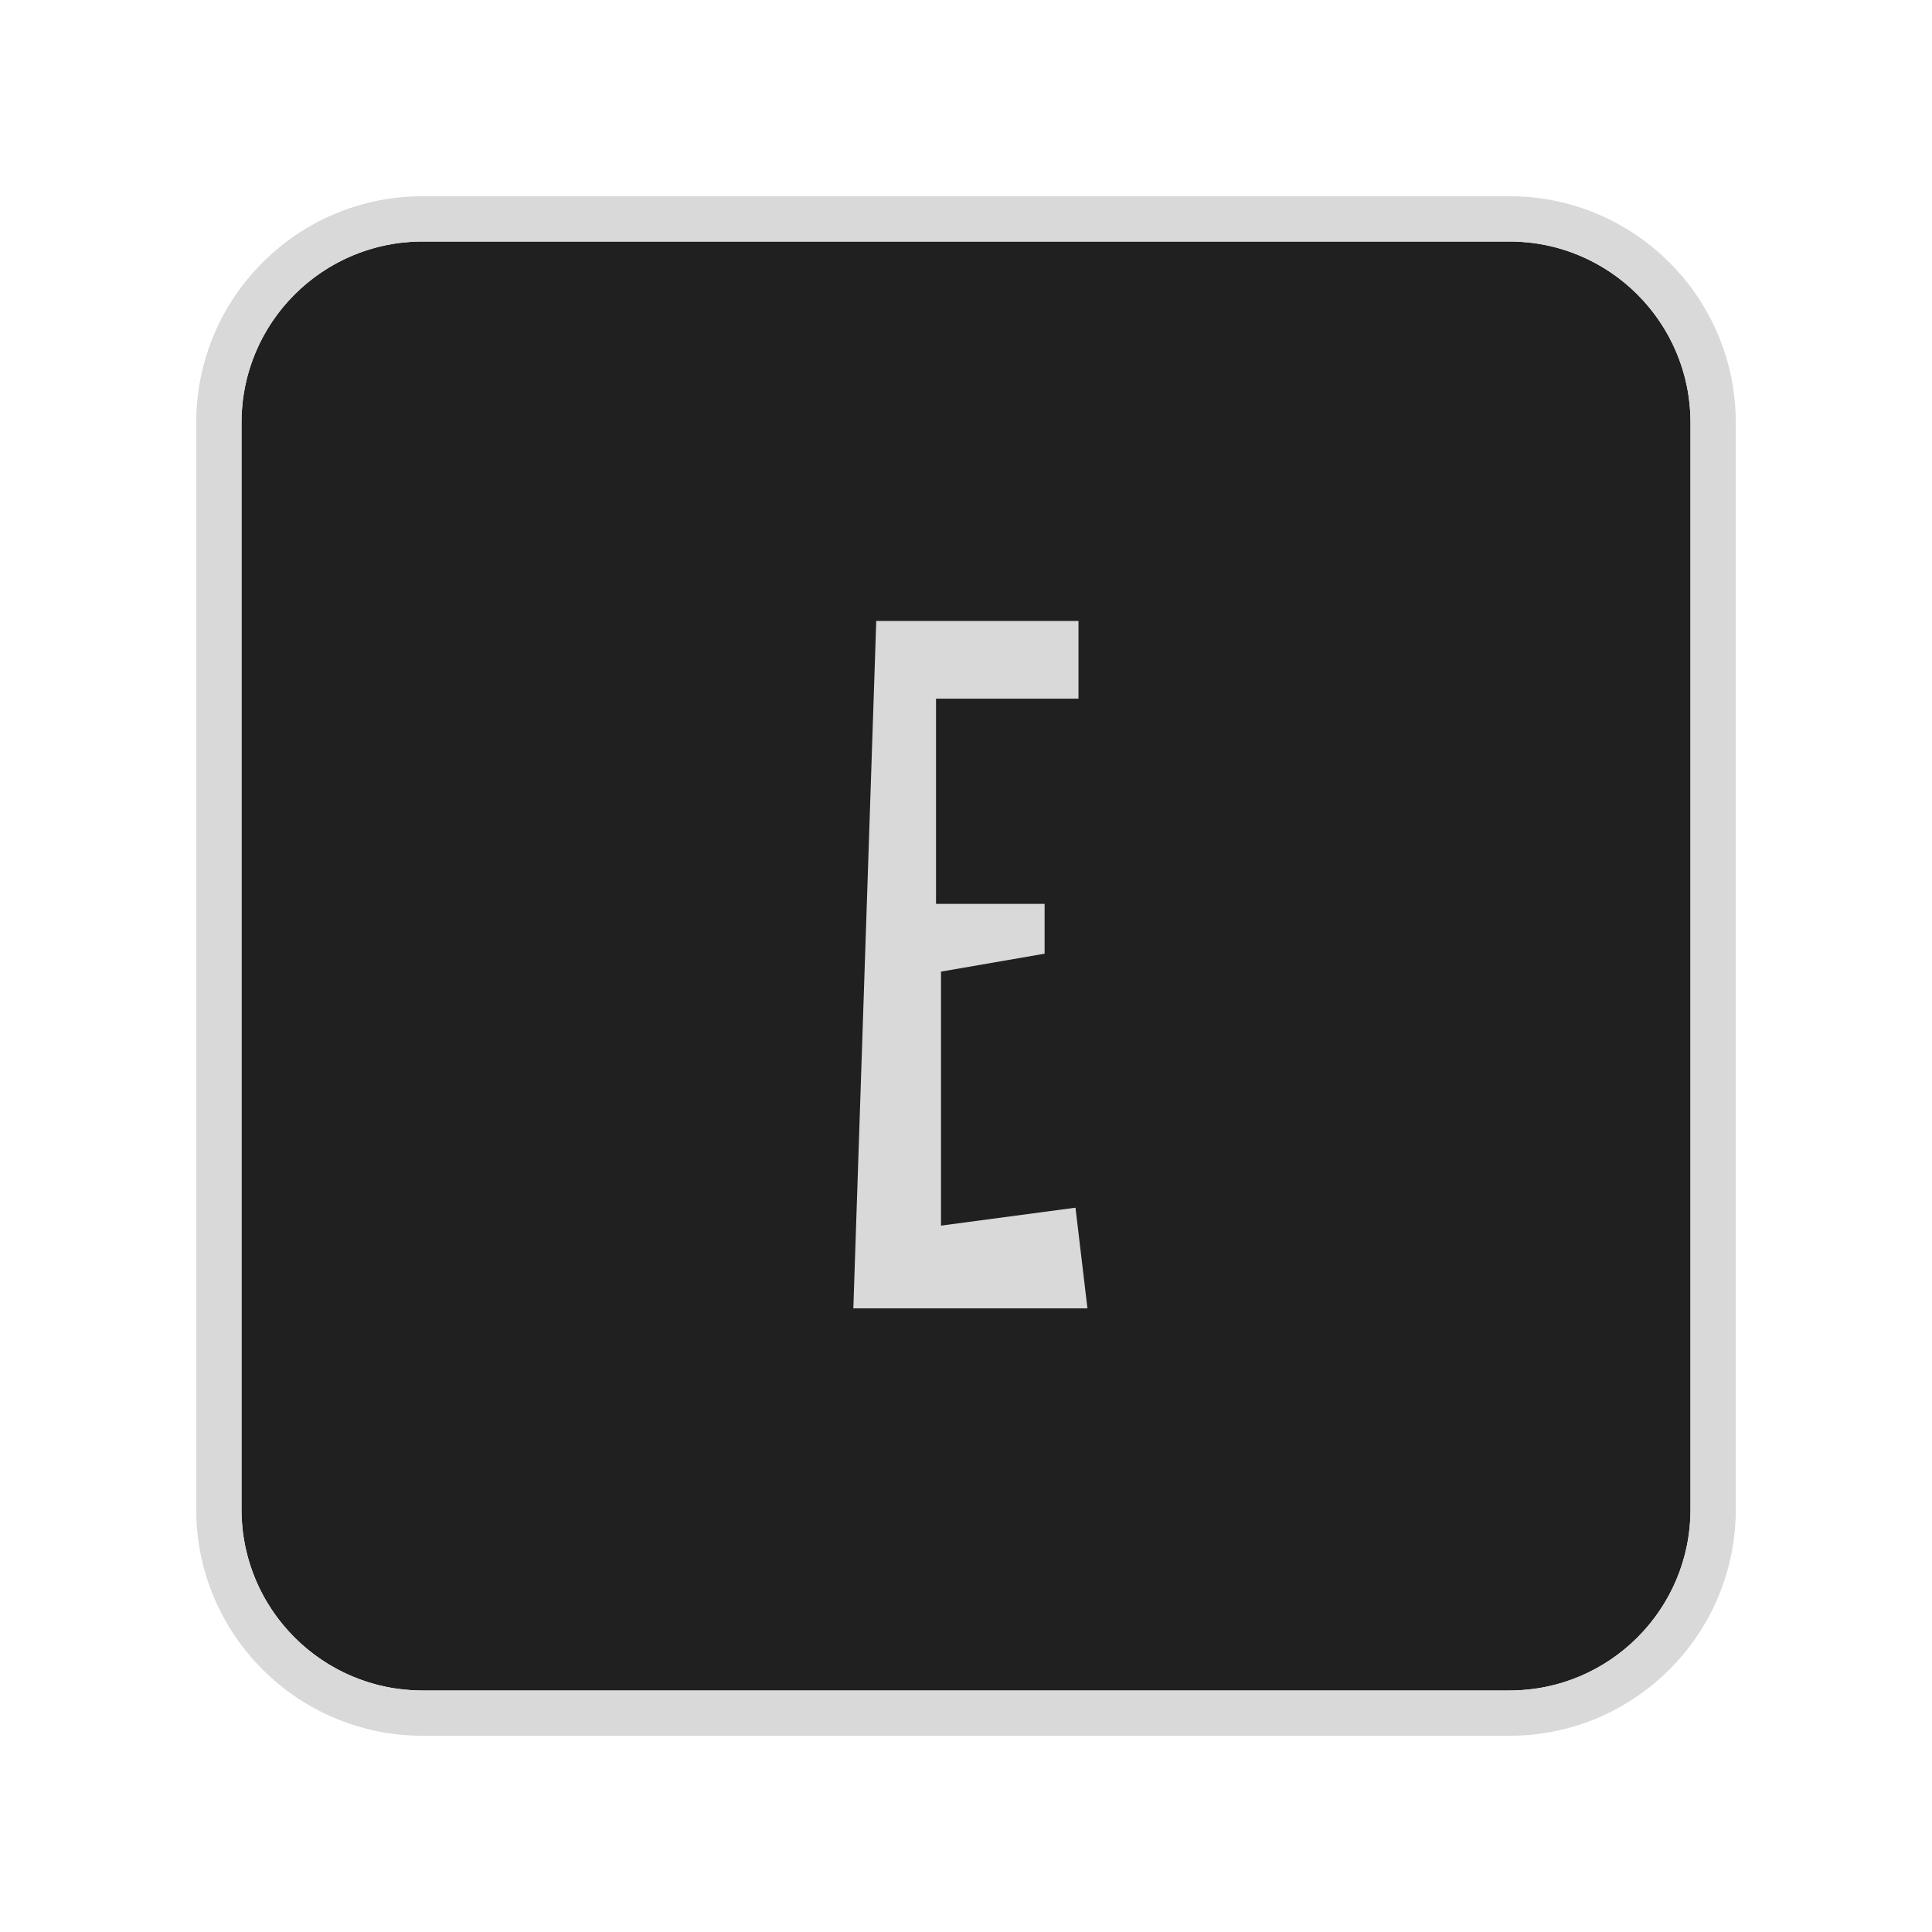
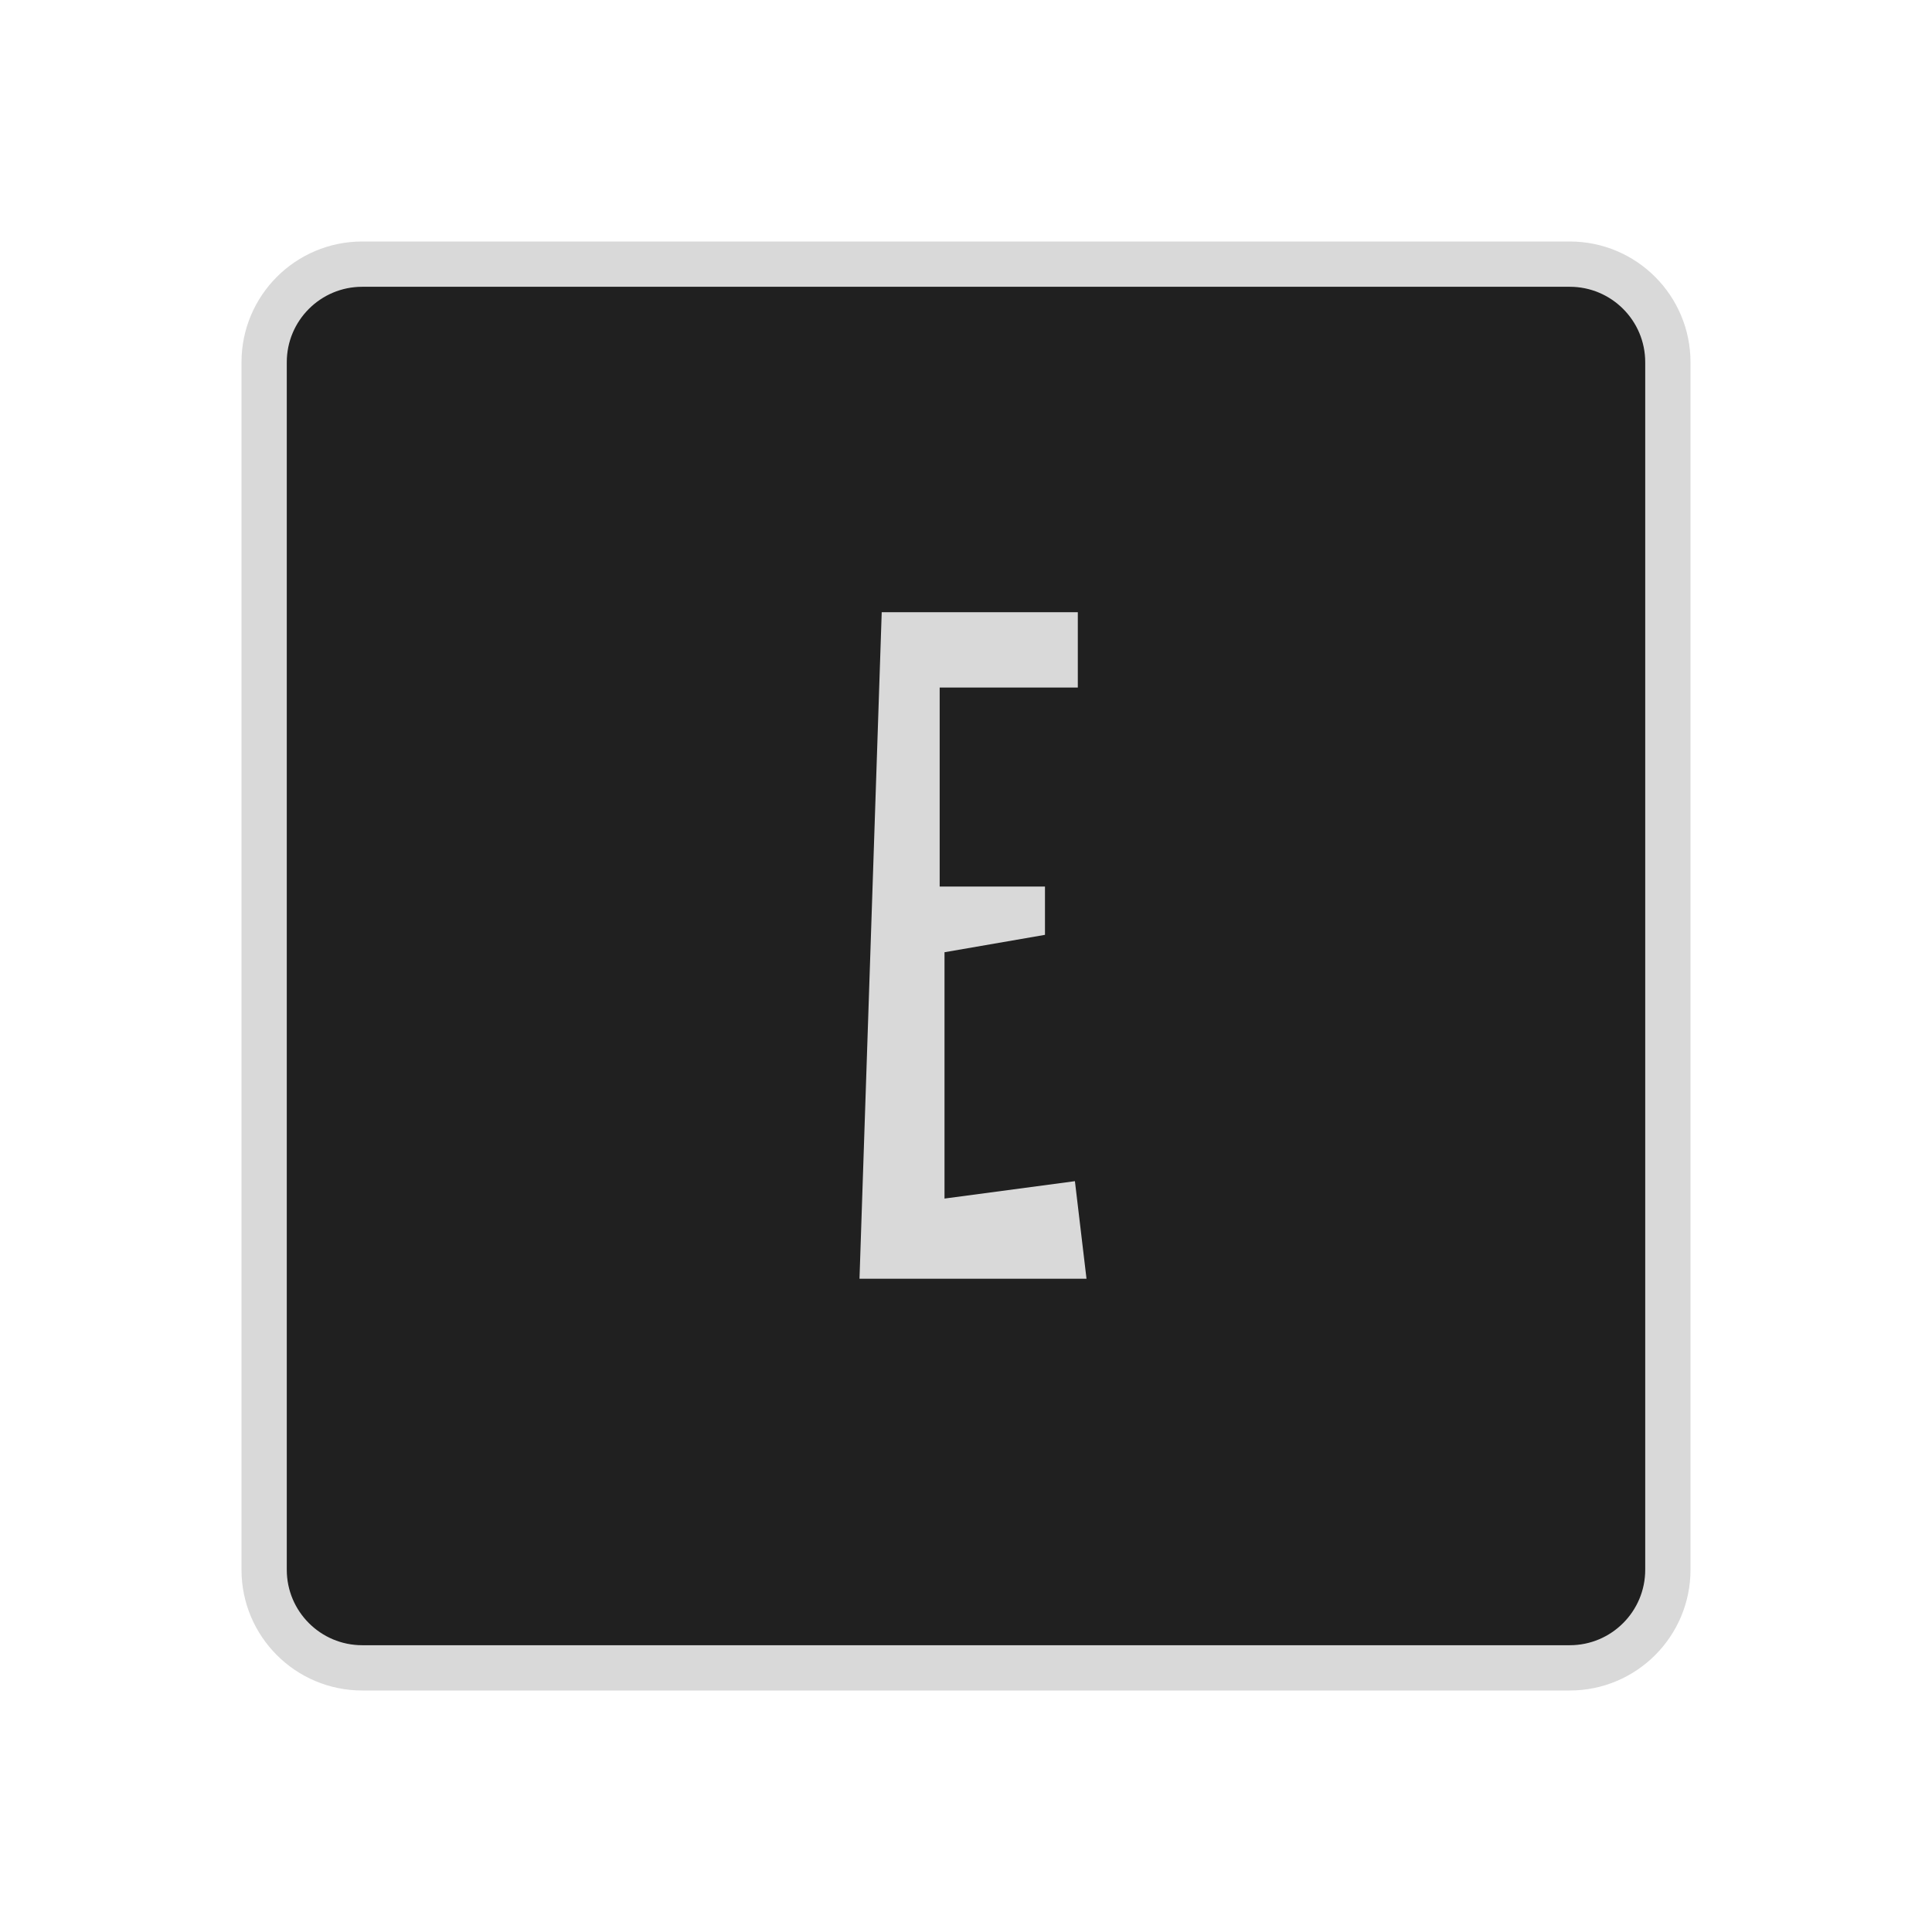
<svg xmlns="http://www.w3.org/2000/svg" width="128" height="128" viewBox="0 0 128 128" fill="none">
-   <path d="M16 28C16 21.373 21.373 16 28 16H100C106.627 16 112 21.373 112 28V100C112 106.627 106.627 112 100 112H28C21.373 112 16 106.627 16 100V28Z" fill="#202020" />
-   <path d="M72.046 86.68H56.536L58.054 41.14H71.452V46.288H62.014V59.884H69.208V63.184L62.344 64.372V81.202L71.254 80.014L72.046 86.68Z" fill="#D9D9D9" />
-   <path d="M100 14.5C107.456 14.5 113.5 20.544 113.5 28V100C113.5 107.456 107.456 113.5 100 113.5H28C20.544 113.5 14.5 107.456 14.5 100V28C14.5 20.544 20.544 14.5 28 14.5H100Z" stroke="#D9D9D9" stroke-width="3" />
+   <rect x="17.5" y="17.5" width="93" height="93" rx="6.5" fill="#202020" stroke="#D9D9D9" stroke-width="3" />
+   <path d="M71.984 84.72H56.944L58.416 40.56H71.408V45.552H62.256V58.736H69.232V61.936L62.576 63.088V79.408L71.216 78.256L71.984 84.72Z" fill="#D9D9D9" />
</svg>
